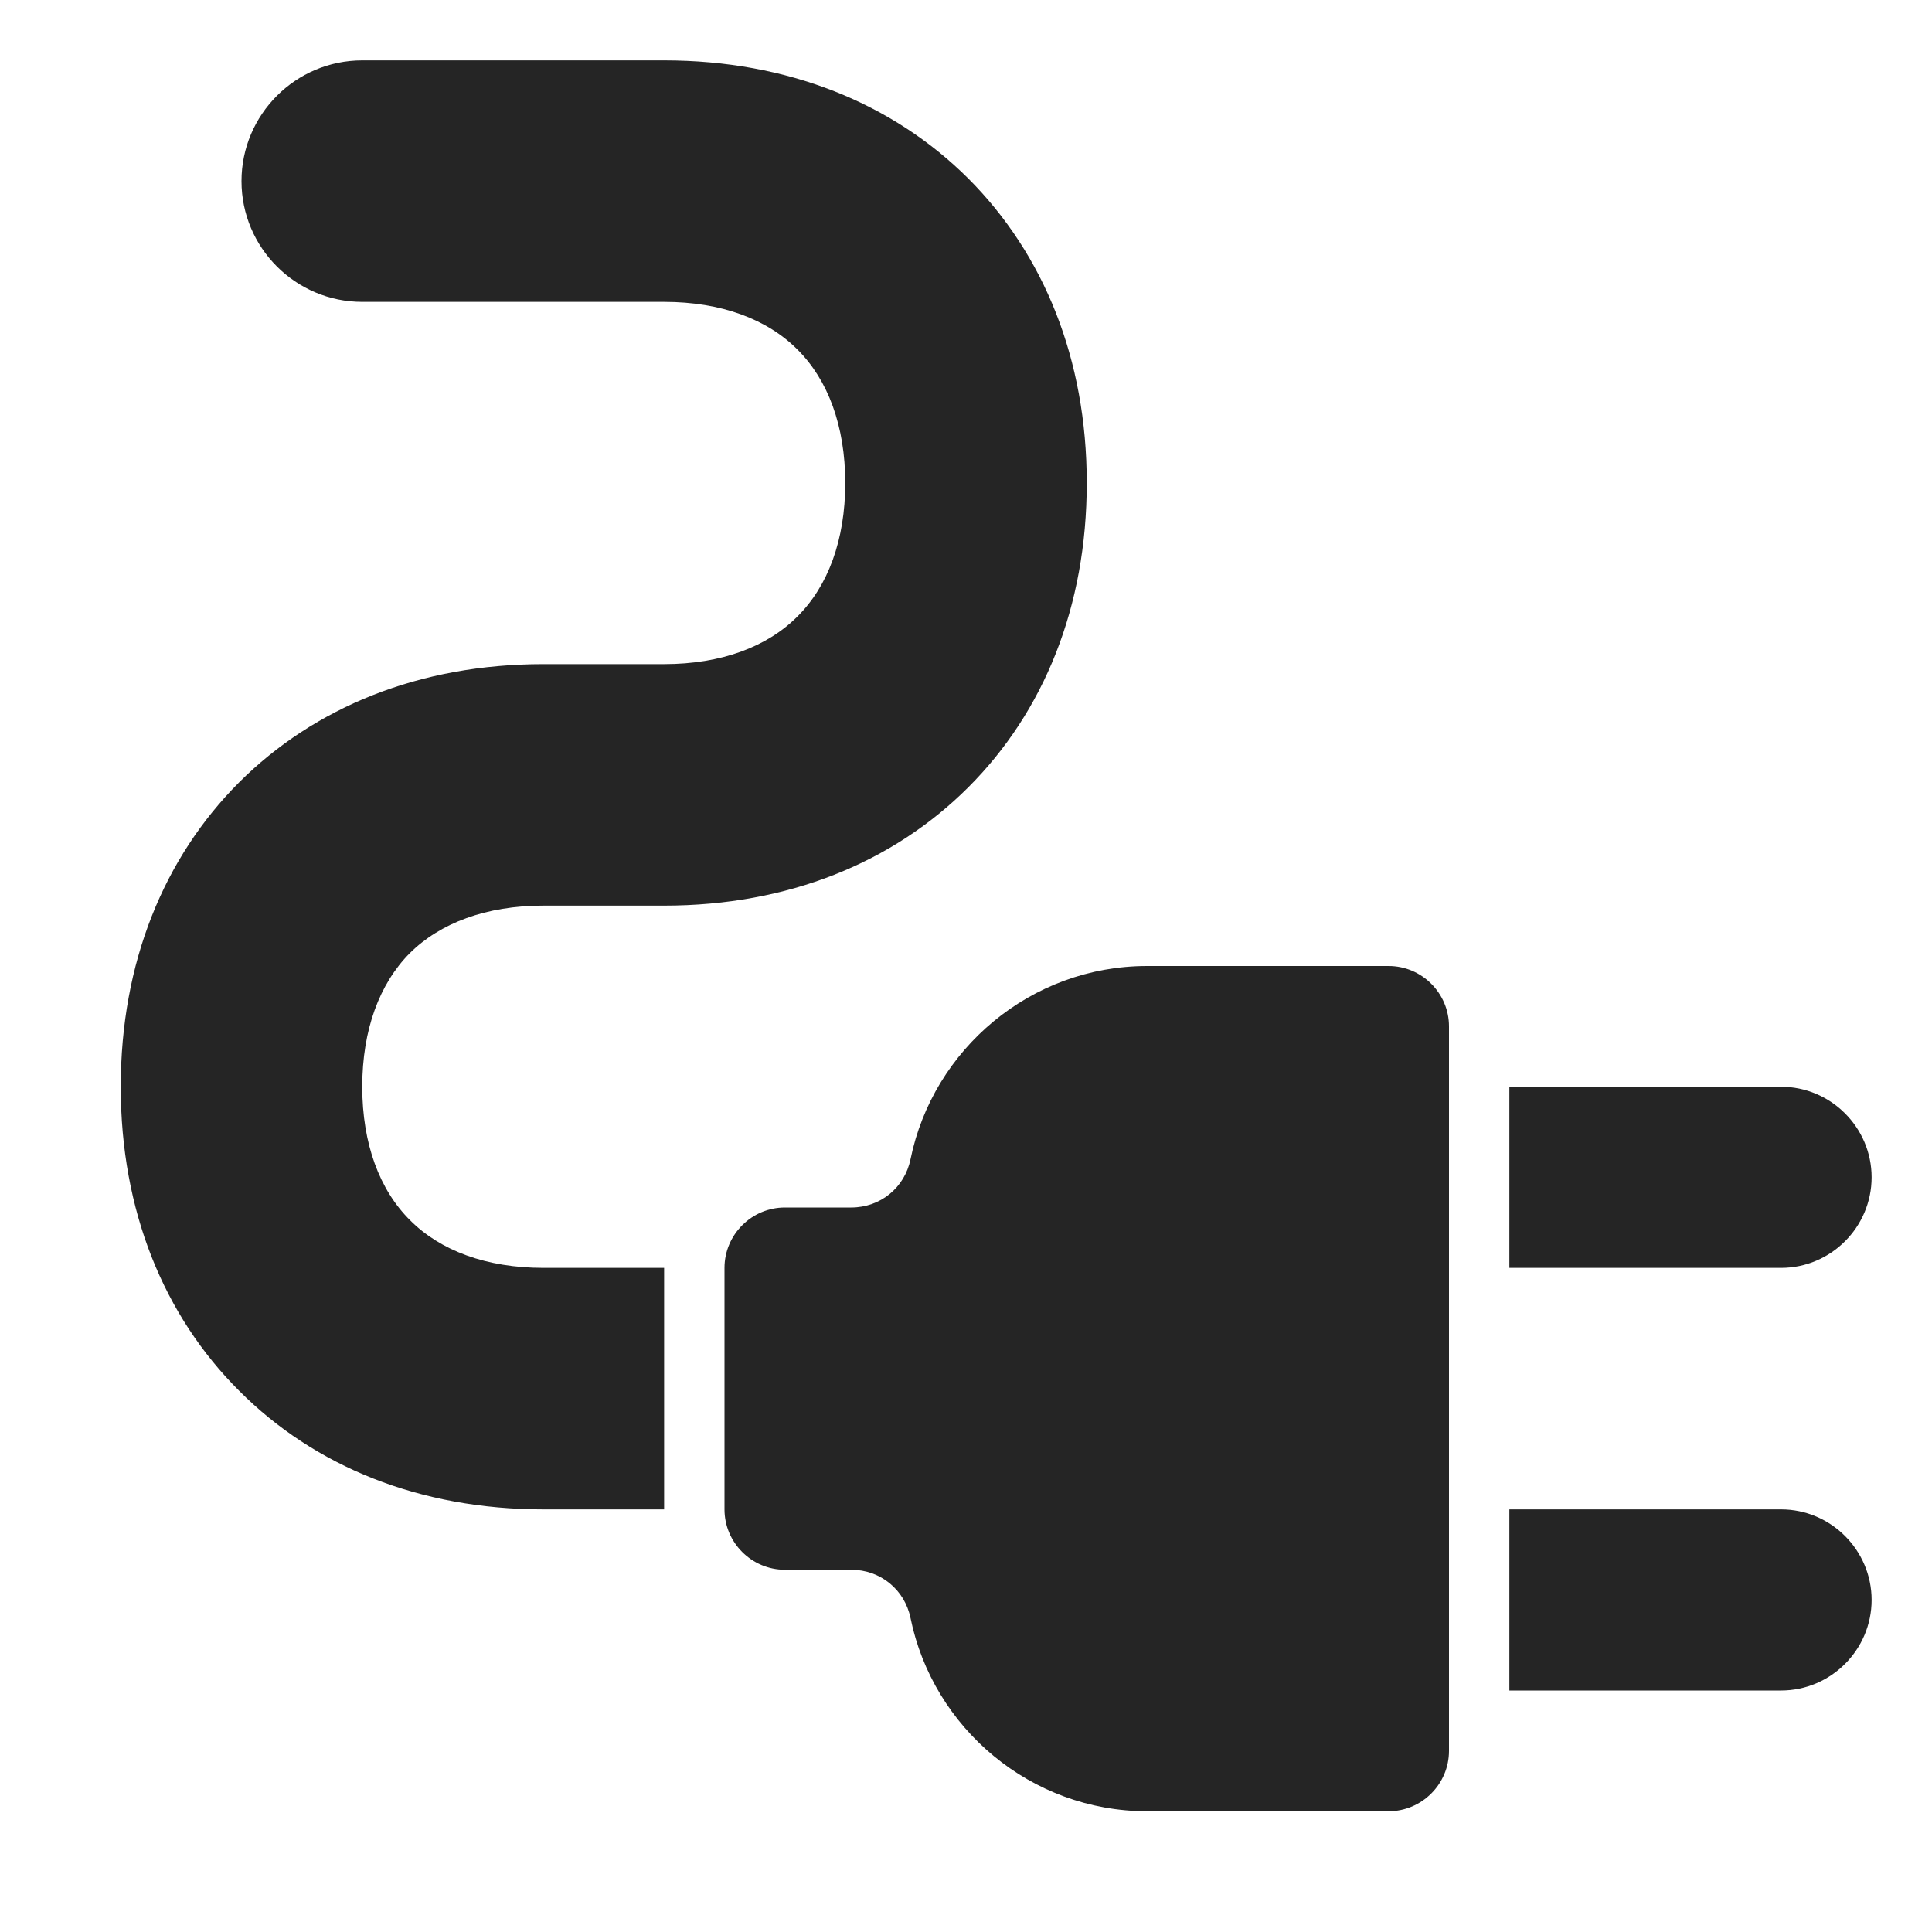
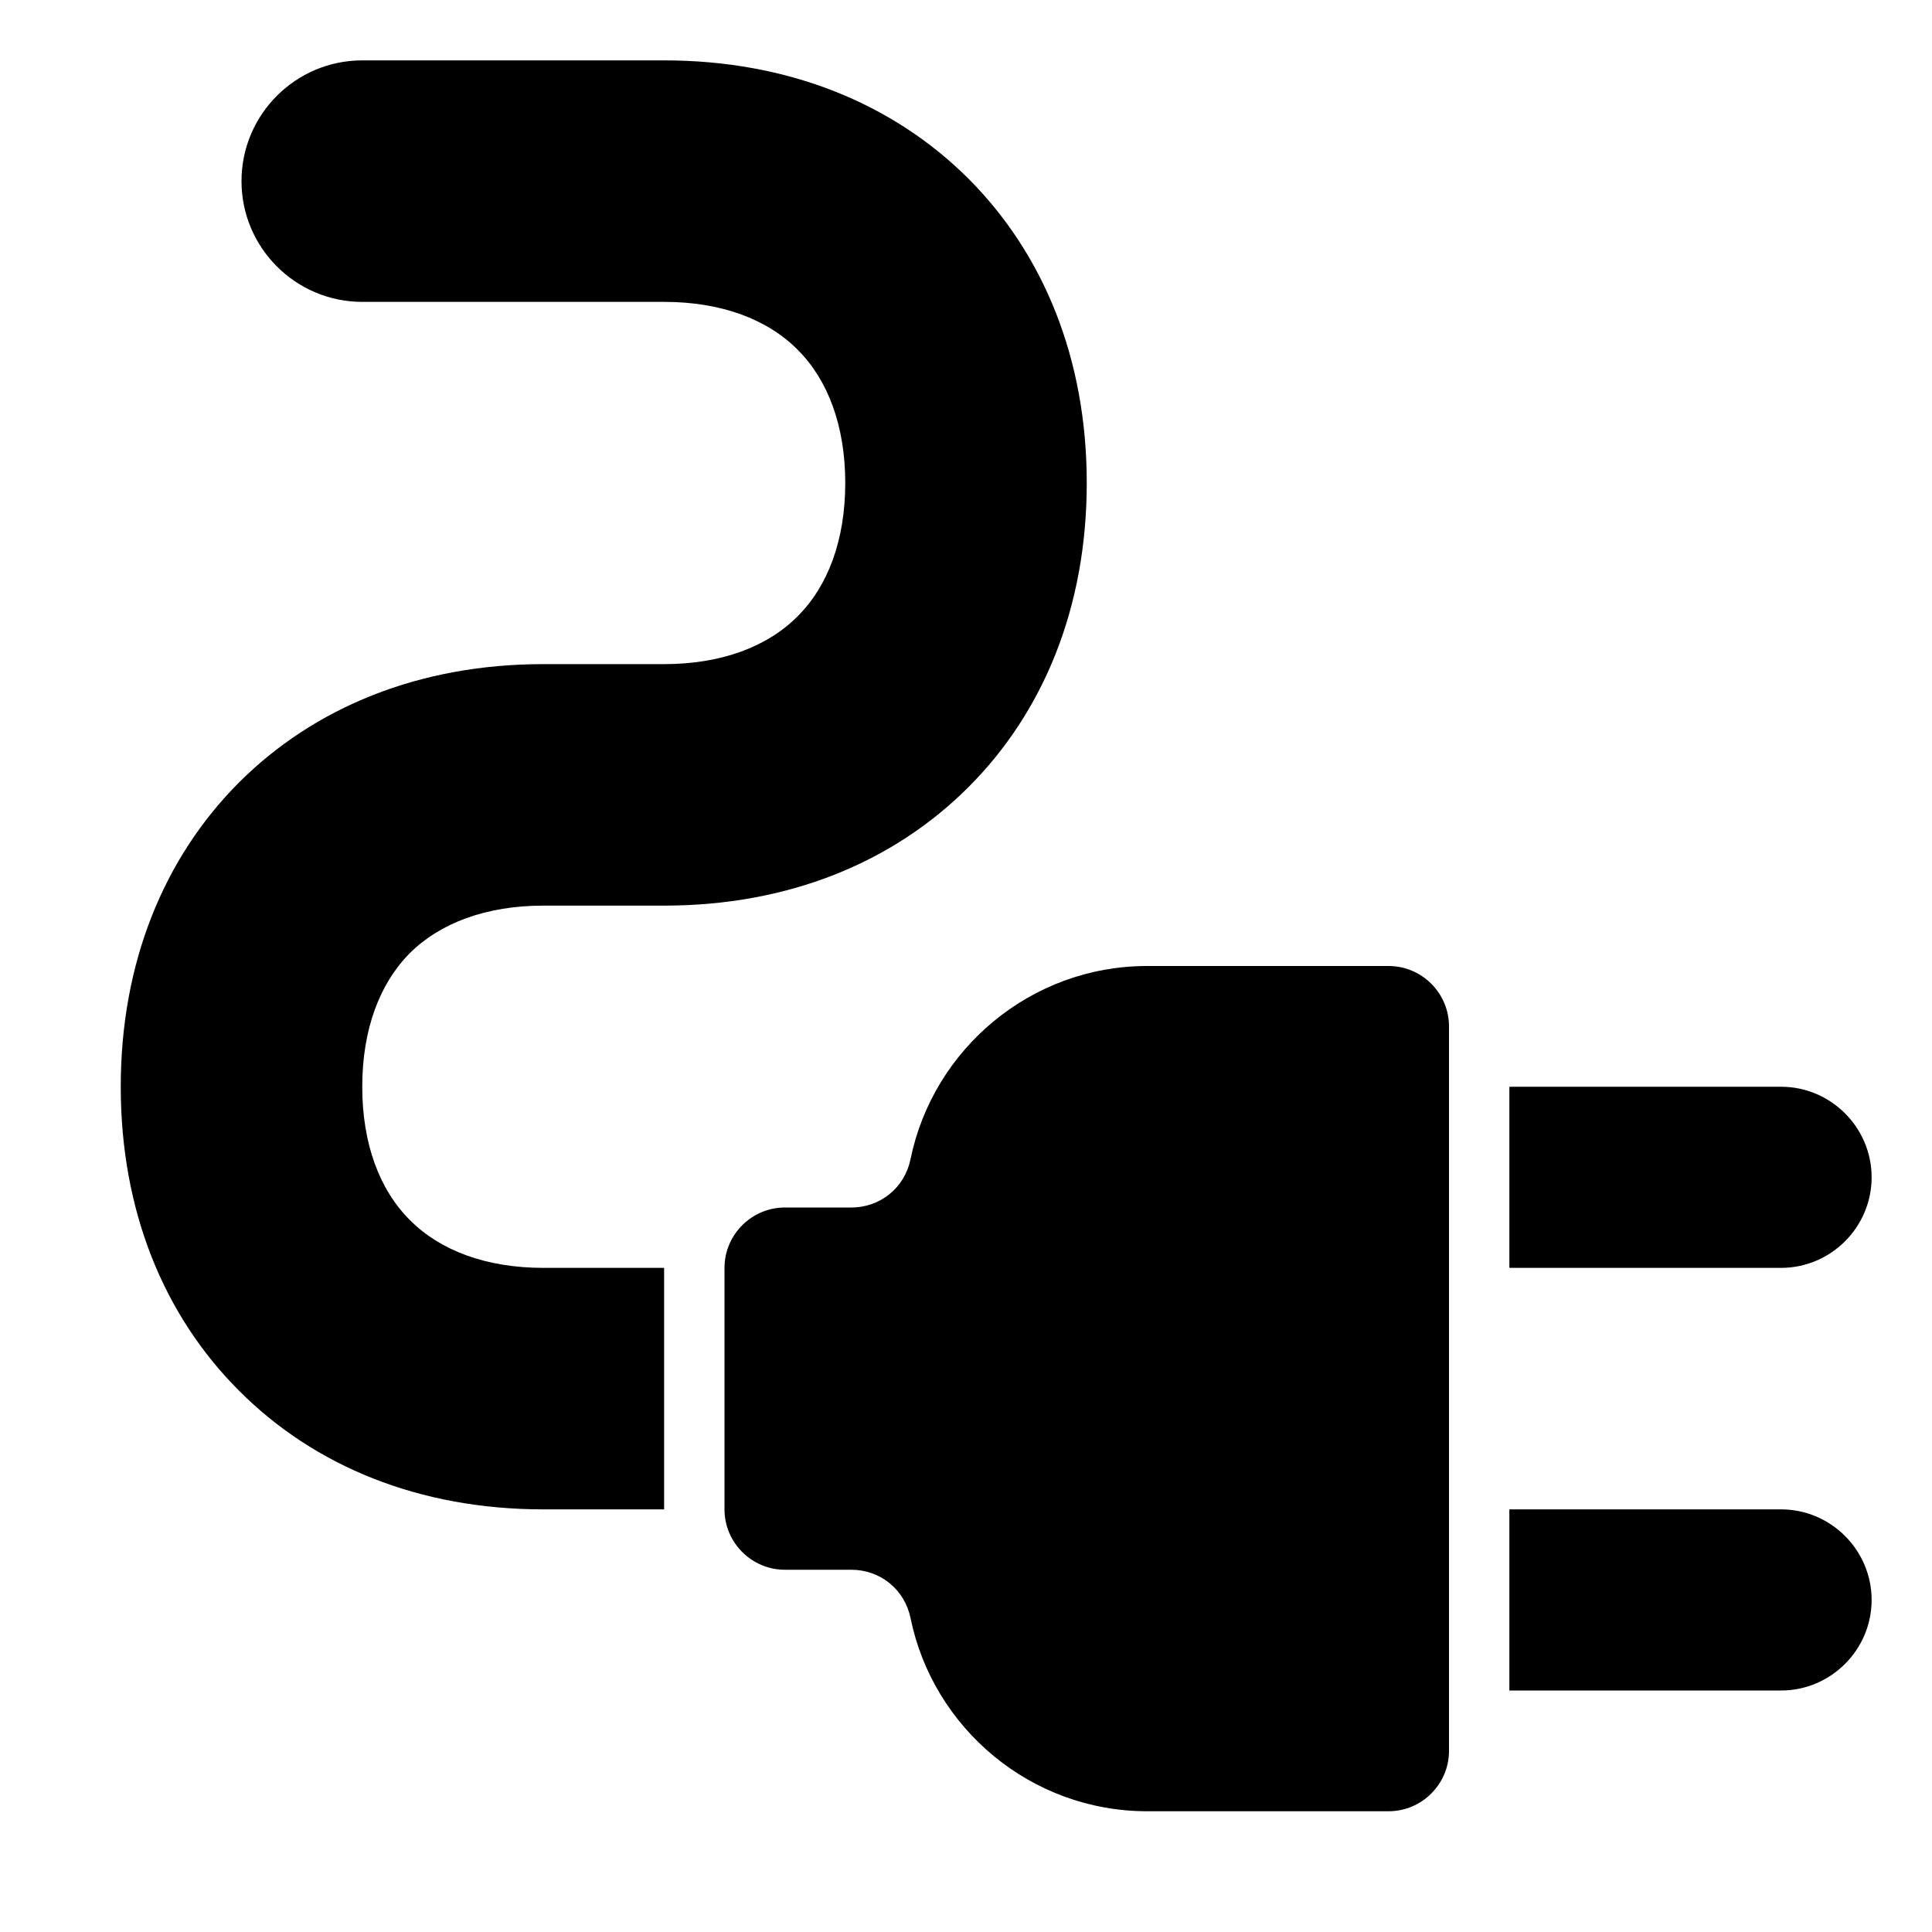
<svg xmlns="http://www.w3.org/2000/svg" xml:space="preserve" width="1024px" height="1024px" shape-rendering="geometricPrecision" text-rendering="geometricPrecision" image-rendering="optimizeQuality" fill-rule="nonzero" clip-rule="evenodd" viewBox="0 0 10240 10240">
-   <path id="curve2" fill="#252525" d="M8000 8000l1440 0c264,0 480,216 480,480l0 0c0,264 -216,480 -480,480l-1440 0 0 -960zm0 -2240l1440 0c264,0 480,216 480,480l0 0c0,264 -216,480 -480,480l-1440 0 0 -960z" />
-   <path id="curve1" fill="#252525" d="M6080 5120l1280 0c176,0 320,144 320,320l0 3840c0,176 -144,320 -320,320l-1280 0c-617,0 -1135,-441 -1254,-1024 -31,-151 -160,-256 -314,-256l-352 0c-176,0 -320,-144 -320,-320l0 -1280c0,-176 144,-320 320,-320l352 0c154,0 283,-105 314,-256 119,-583 637,-1024 1254,-1024z" />
-   <path id="curve0" fill="#252525" d="M3520 8000l-640 0c-657,0 -1213,-228 -1612,-628 -400,-399 -628,-955 -628,-1612 0,-657 228,-1213 627,-1613 400,-399 956,-627 1613,-627l640 0c303,0 547,-92 707,-253 161,-160 253,-404 253,-707 0,-303 -92,-547 -253,-707 -160,-161 -404,-253 -707,-253l-1600 0c-353,0 -640,-287 -640,-640 0,-353 287,-640 640,-640l1600 0c657,0 1213,228 1613,627 399,400 627,956 627,1613 0,657 -228,1213 -627,1612 -400,400 -956,628 -1613,628l-640 0c-303,0 -547,92 -708,252 -160,161 -252,405 -252,708 0,303 92,547 253,707 160,161 404,253 707,253l640 0 0 1280z" />
+   <path id="curve2" d="M8000 8000l1440 0c264,0 480,216 480,480l0 0c0,264 -216,480 -480,480l-1440 0 0 -960zm0 -2240l1440 0c264,0 480,216 480,480l0 0c0,264 -216,480 -480,480l-1440 0 0 -960z" />
+   <path id="curve1" d="M6080 5120l1280 0c176,0 320,144 320,320l0 3840c0,176 -144,320 -320,320l-1280 0c-617,0 -1135,-441 -1254,-1024 -31,-151 -160,-256 -314,-256l-352 0c-176,0 -320,-144 -320,-320l0 -1280c0,-176 144,-320 320,-320l352 0c154,0 283,-105 314,-256 119,-583 637,-1024 1254,-1024z" />
+   <path id="curve0" d="M3520 8000l-640 0c-657,0 -1213,-228 -1612,-628 -400,-399 -628,-955 -628,-1612 0,-657 228,-1213 627,-1613 400,-399 956,-627 1613,-627l640 0c303,0 547,-92 707,-253 161,-160 253,-404 253,-707 0,-303 -92,-547 -253,-707 -160,-161 -404,-253 -707,-253l-1600 0c-353,0 -640,-287 -640,-640 0,-353 287,-640 640,-640l1600 0c657,0 1213,228 1613,627 399,400 627,956 627,1613 0,657 -228,1213 -627,1612 -400,400 -956,628 -1613,628l-640 0c-303,0 -547,92 -708,252 -160,161 -252,405 -252,708 0,303 92,547 253,707 160,161 404,253 707,253l640 0 0 1280z" />
</svg>
